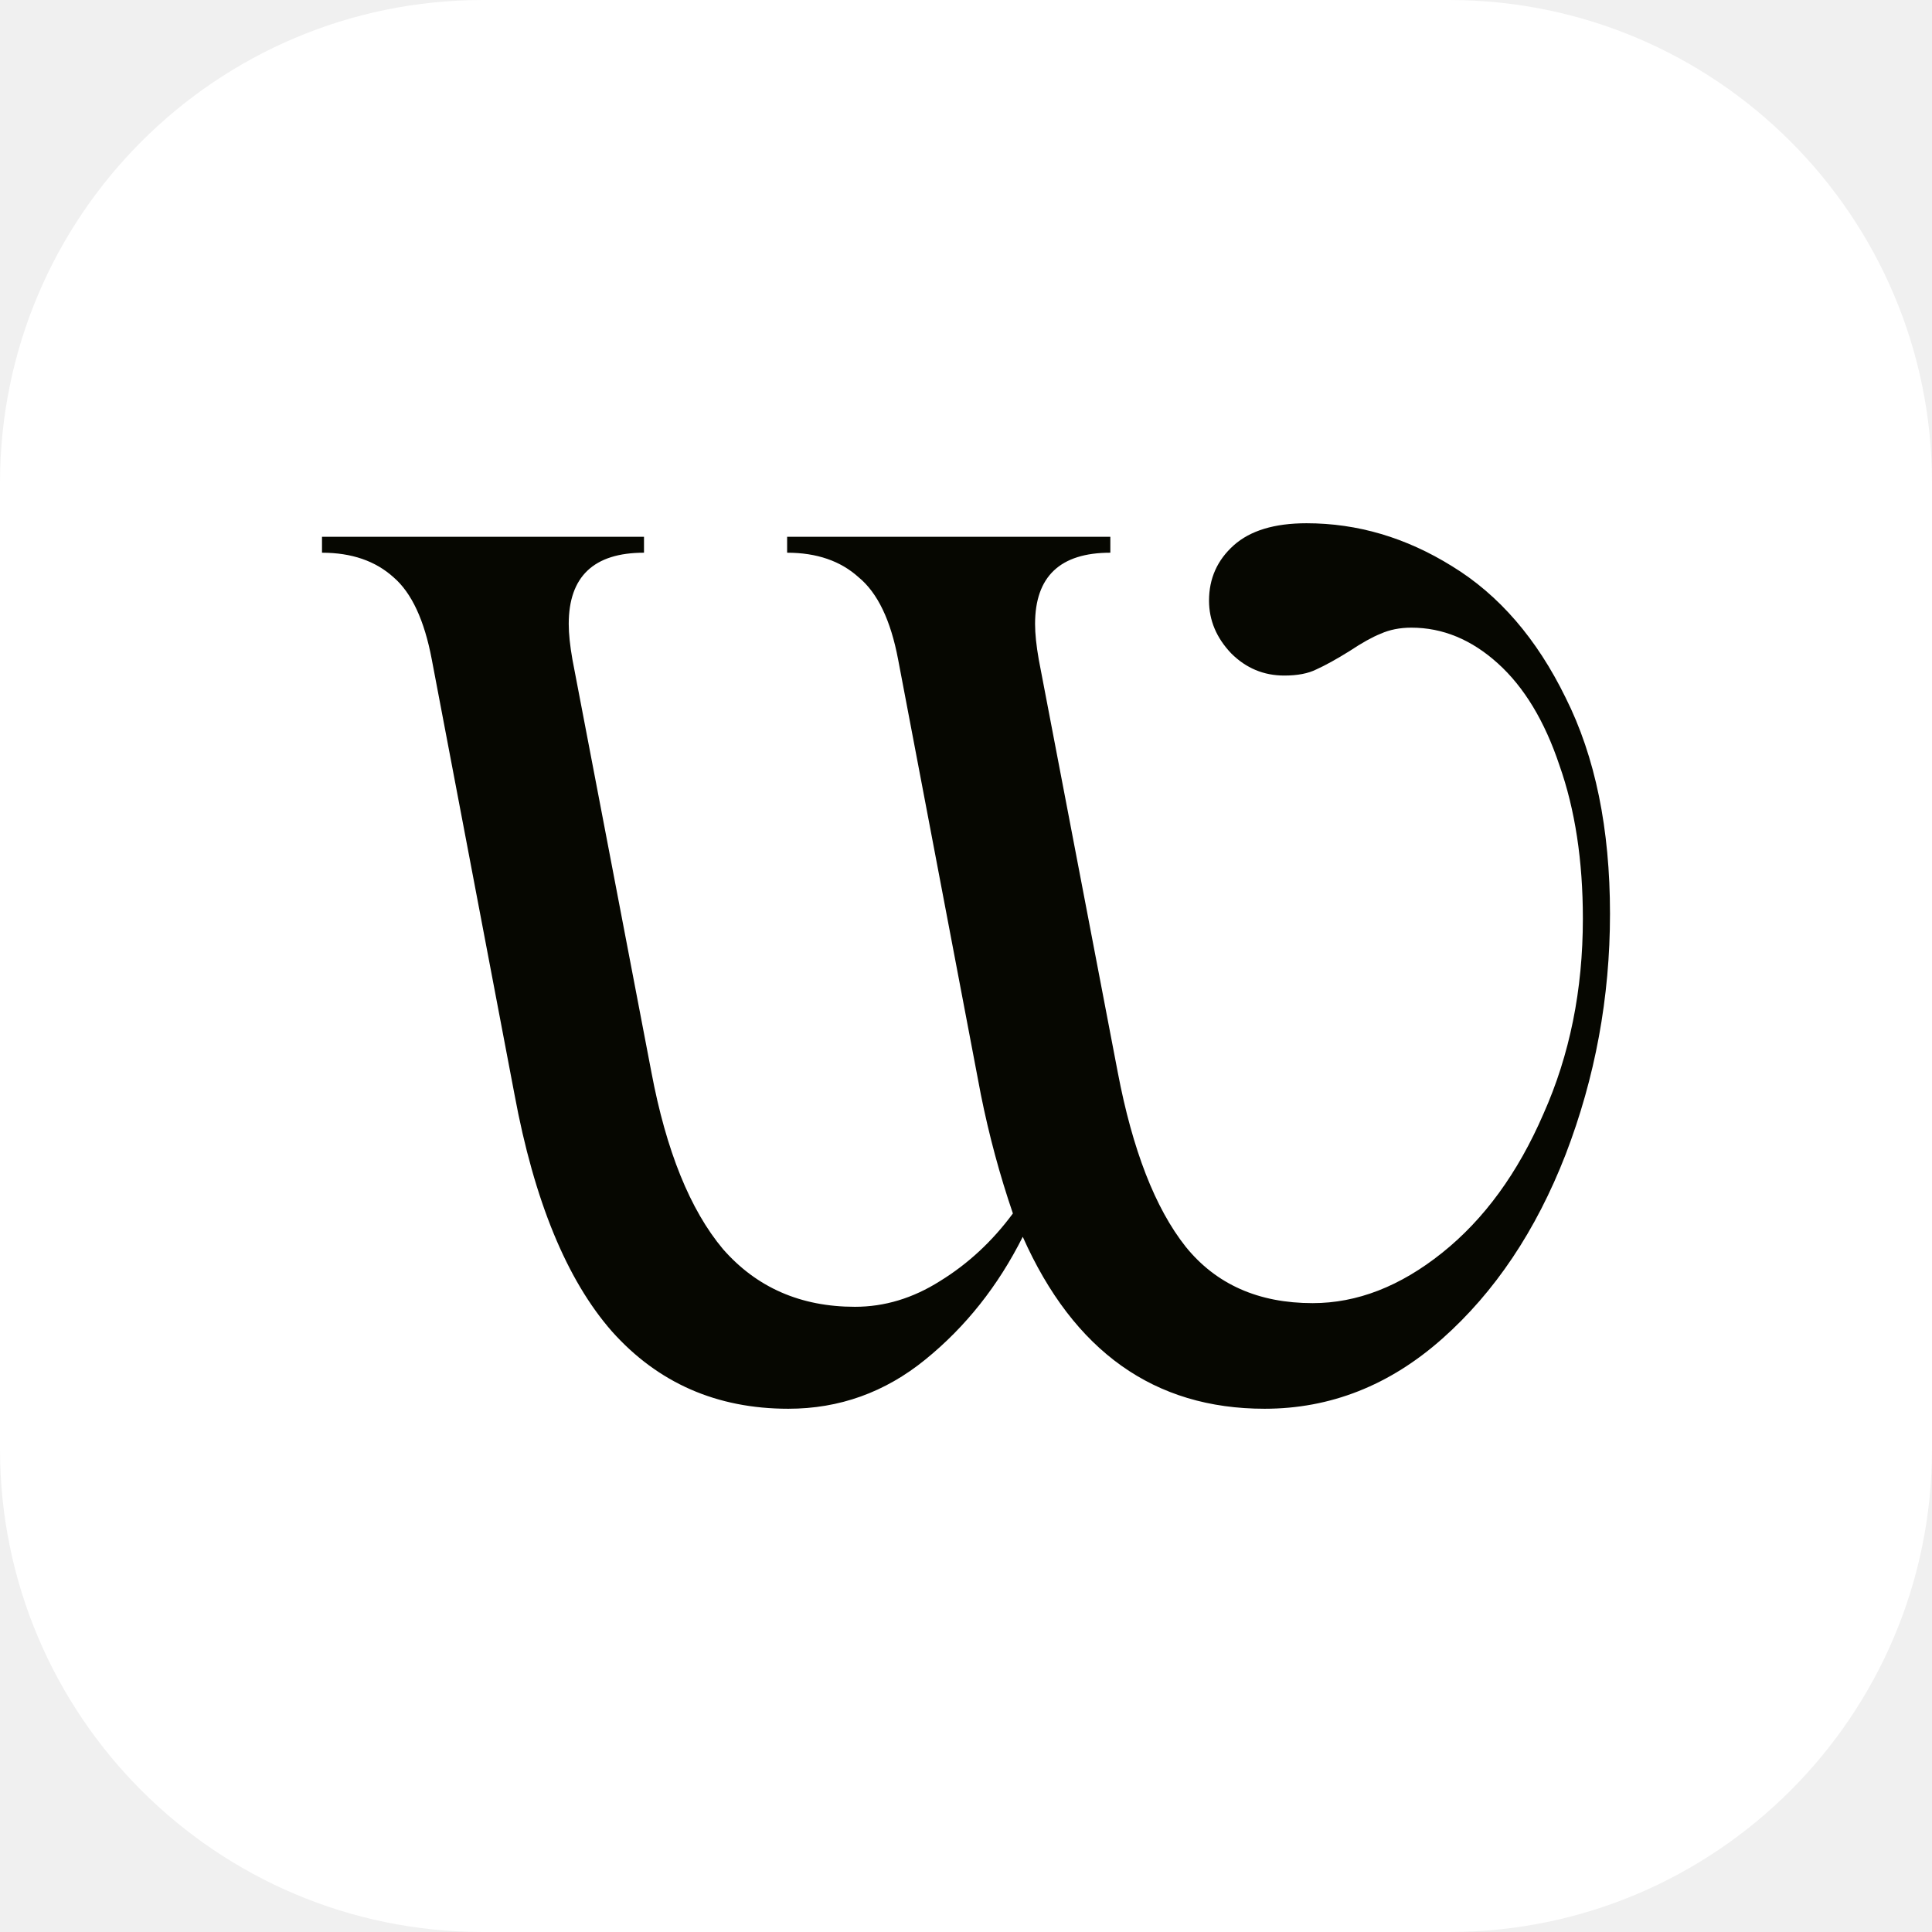
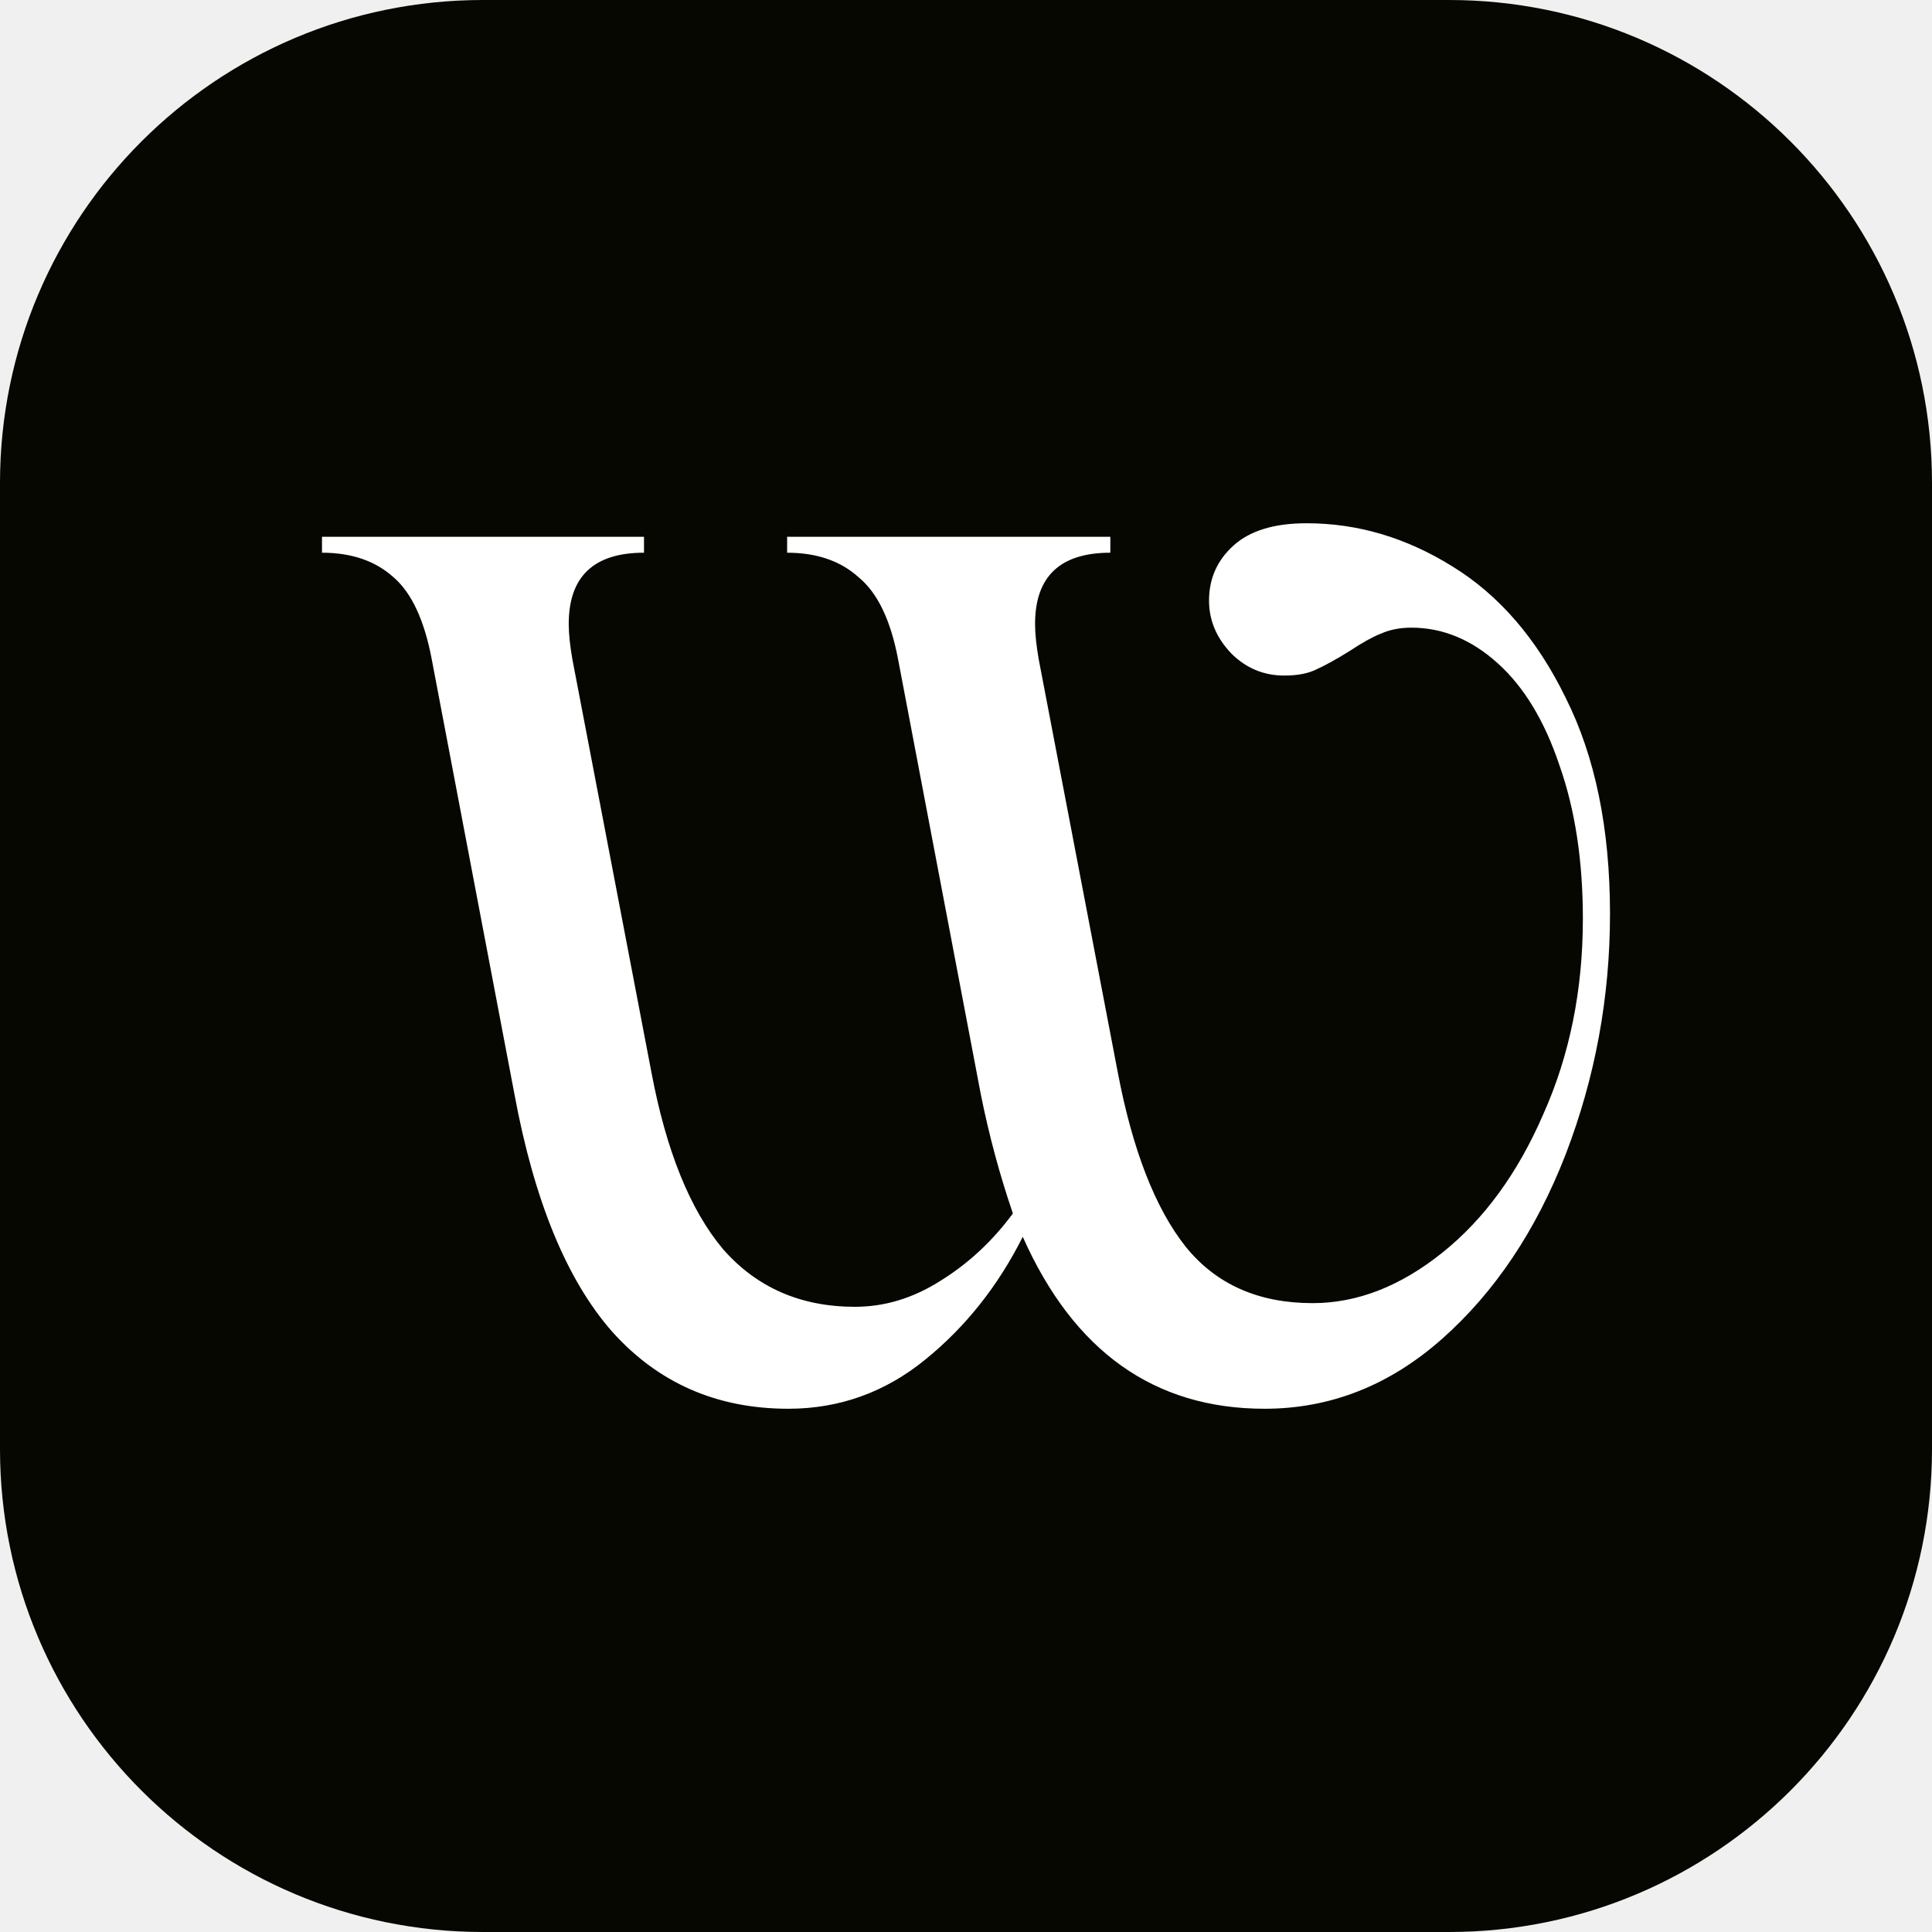
<svg xmlns="http://www.w3.org/2000/svg" width="48" height="48" viewBox="0 0 48 48" fill="none">
-   <rect width="48" height="48" rx="12" fill="white" />
-   <path d="M31.418 35C28.679 35 26.677 33.576 25.41 30.728C24.797 31.949 23.99 32.966 22.988 33.779C21.987 34.593 20.853 35 19.586 35C17.808 35 16.347 34.359 15.203 33.078C14.079 31.796 13.272 29.833 12.782 27.189L10.728 16.387C10.544 15.411 10.227 14.729 9.778 14.343C9.328 13.936 8.736 13.732 8 13.732V13.336H16V13.732C14.754 13.732 14.13 14.322 14.13 15.502C14.13 15.746 14.161 16.041 14.222 16.387L16.184 26.639C16.552 28.592 17.144 30.057 17.962 31.033C18.799 31.989 19.893 32.467 21.241 32.467C21.977 32.467 22.682 32.254 23.356 31.827C24.051 31.399 24.654 30.84 25.165 30.148C24.838 29.192 24.572 28.206 24.368 27.189L22.314 16.387C22.13 15.411 21.803 14.729 21.333 14.343C20.884 13.936 20.291 13.732 19.556 13.732V13.336H27.586V13.732C26.34 13.732 25.716 14.322 25.716 15.502C25.716 15.746 25.747 16.041 25.808 16.387L27.77 26.639C28.138 28.572 28.7 30.016 29.456 30.972C30.212 31.908 31.264 32.376 32.613 32.376C33.717 32.376 34.789 31.959 35.831 31.125C36.874 30.291 37.711 29.142 38.345 27.677C38.999 26.212 39.326 24.595 39.326 22.825C39.326 21.381 39.132 20.11 38.743 19.011C38.376 17.913 37.865 17.068 37.211 16.479C36.557 15.889 35.842 15.594 35.065 15.594C34.779 15.594 34.524 15.645 34.299 15.746C34.094 15.828 33.839 15.97 33.533 16.173C33.206 16.377 32.93 16.529 32.705 16.631C32.501 16.733 32.235 16.784 31.908 16.784C31.397 16.784 30.958 16.601 30.59 16.234C30.222 15.848 30.038 15.411 30.038 14.922C30.038 14.373 30.243 13.915 30.651 13.549C31.06 13.183 31.663 13 32.46 13C33.727 13 34.932 13.356 36.077 14.068C37.241 14.78 38.181 15.868 38.897 17.333C39.632 18.797 40 20.588 40 22.703C40 24.778 39.632 26.772 38.897 28.684C38.161 30.576 37.139 32.101 35.831 33.261C34.524 34.42 33.052 35 31.418 35Z" fill="#060701" />
+   <rect width="48" height="48" rx="12" fill="#060701" />
+   <path d="M31.418 35C28.679 35 26.677 33.576 25.41 30.728C24.797 31.949 23.99 32.966 22.988 33.779C21.987 34.593 20.853 35 19.586 35C17.808 35 16.347 34.359 15.203 33.078C14.079 31.796 13.272 29.833 12.782 27.189L10.728 16.387C10.544 15.411 10.227 14.729 9.778 14.343C9.328 13.936 8.736 13.732 8 13.732V13.336H16V13.732C14.754 13.732 14.13 14.322 14.13 15.502C14.13 15.746 14.161 16.041 14.222 16.387L16.184 26.639C16.552 28.592 17.144 30.057 17.962 31.033C18.799 31.989 19.893 32.467 21.241 32.467C21.977 32.467 22.682 32.254 23.356 31.827C24.051 31.399 24.654 30.84 25.165 30.148C24.838 29.192 24.572 28.206 24.368 27.189L22.314 16.387C22.13 15.411 21.803 14.729 21.333 14.343C20.884 13.936 20.291 13.732 19.556 13.732V13.336H27.586V13.732C26.34 13.732 25.716 14.322 25.716 15.502C25.716 15.746 25.747 16.041 25.808 16.387L27.77 26.639C28.138 28.572 28.7 30.016 29.456 30.972C30.212 31.908 31.264 32.376 32.613 32.376C33.717 32.376 34.789 31.959 35.831 31.125C36.874 30.291 37.711 29.142 38.345 27.677C38.999 26.212 39.326 24.595 39.326 22.825C39.326 21.381 39.132 20.11 38.743 19.011C38.376 17.913 37.865 17.068 37.211 16.479C36.557 15.889 35.842 15.594 35.065 15.594C34.779 15.594 34.524 15.645 34.299 15.746C34.094 15.828 33.839 15.97 33.533 16.173C33.206 16.377 32.93 16.529 32.705 16.631C32.501 16.733 32.235 16.784 31.908 16.784C31.397 16.784 30.958 16.601 30.59 16.234C30.222 15.848 30.038 15.411 30.038 14.922C30.038 14.373 30.243 13.915 30.651 13.549C31.06 13.183 31.663 13 32.46 13C33.727 13 34.932 13.356 36.077 14.068C37.241 14.78 38.181 15.868 38.897 17.333C39.632 18.797 40 20.588 40 22.703C40 24.778 39.632 26.772 38.897 28.684C38.161 30.576 37.139 32.101 35.831 33.261C34.524 34.42 33.052 35 31.418 35Z" fill="white" />
</svg>
